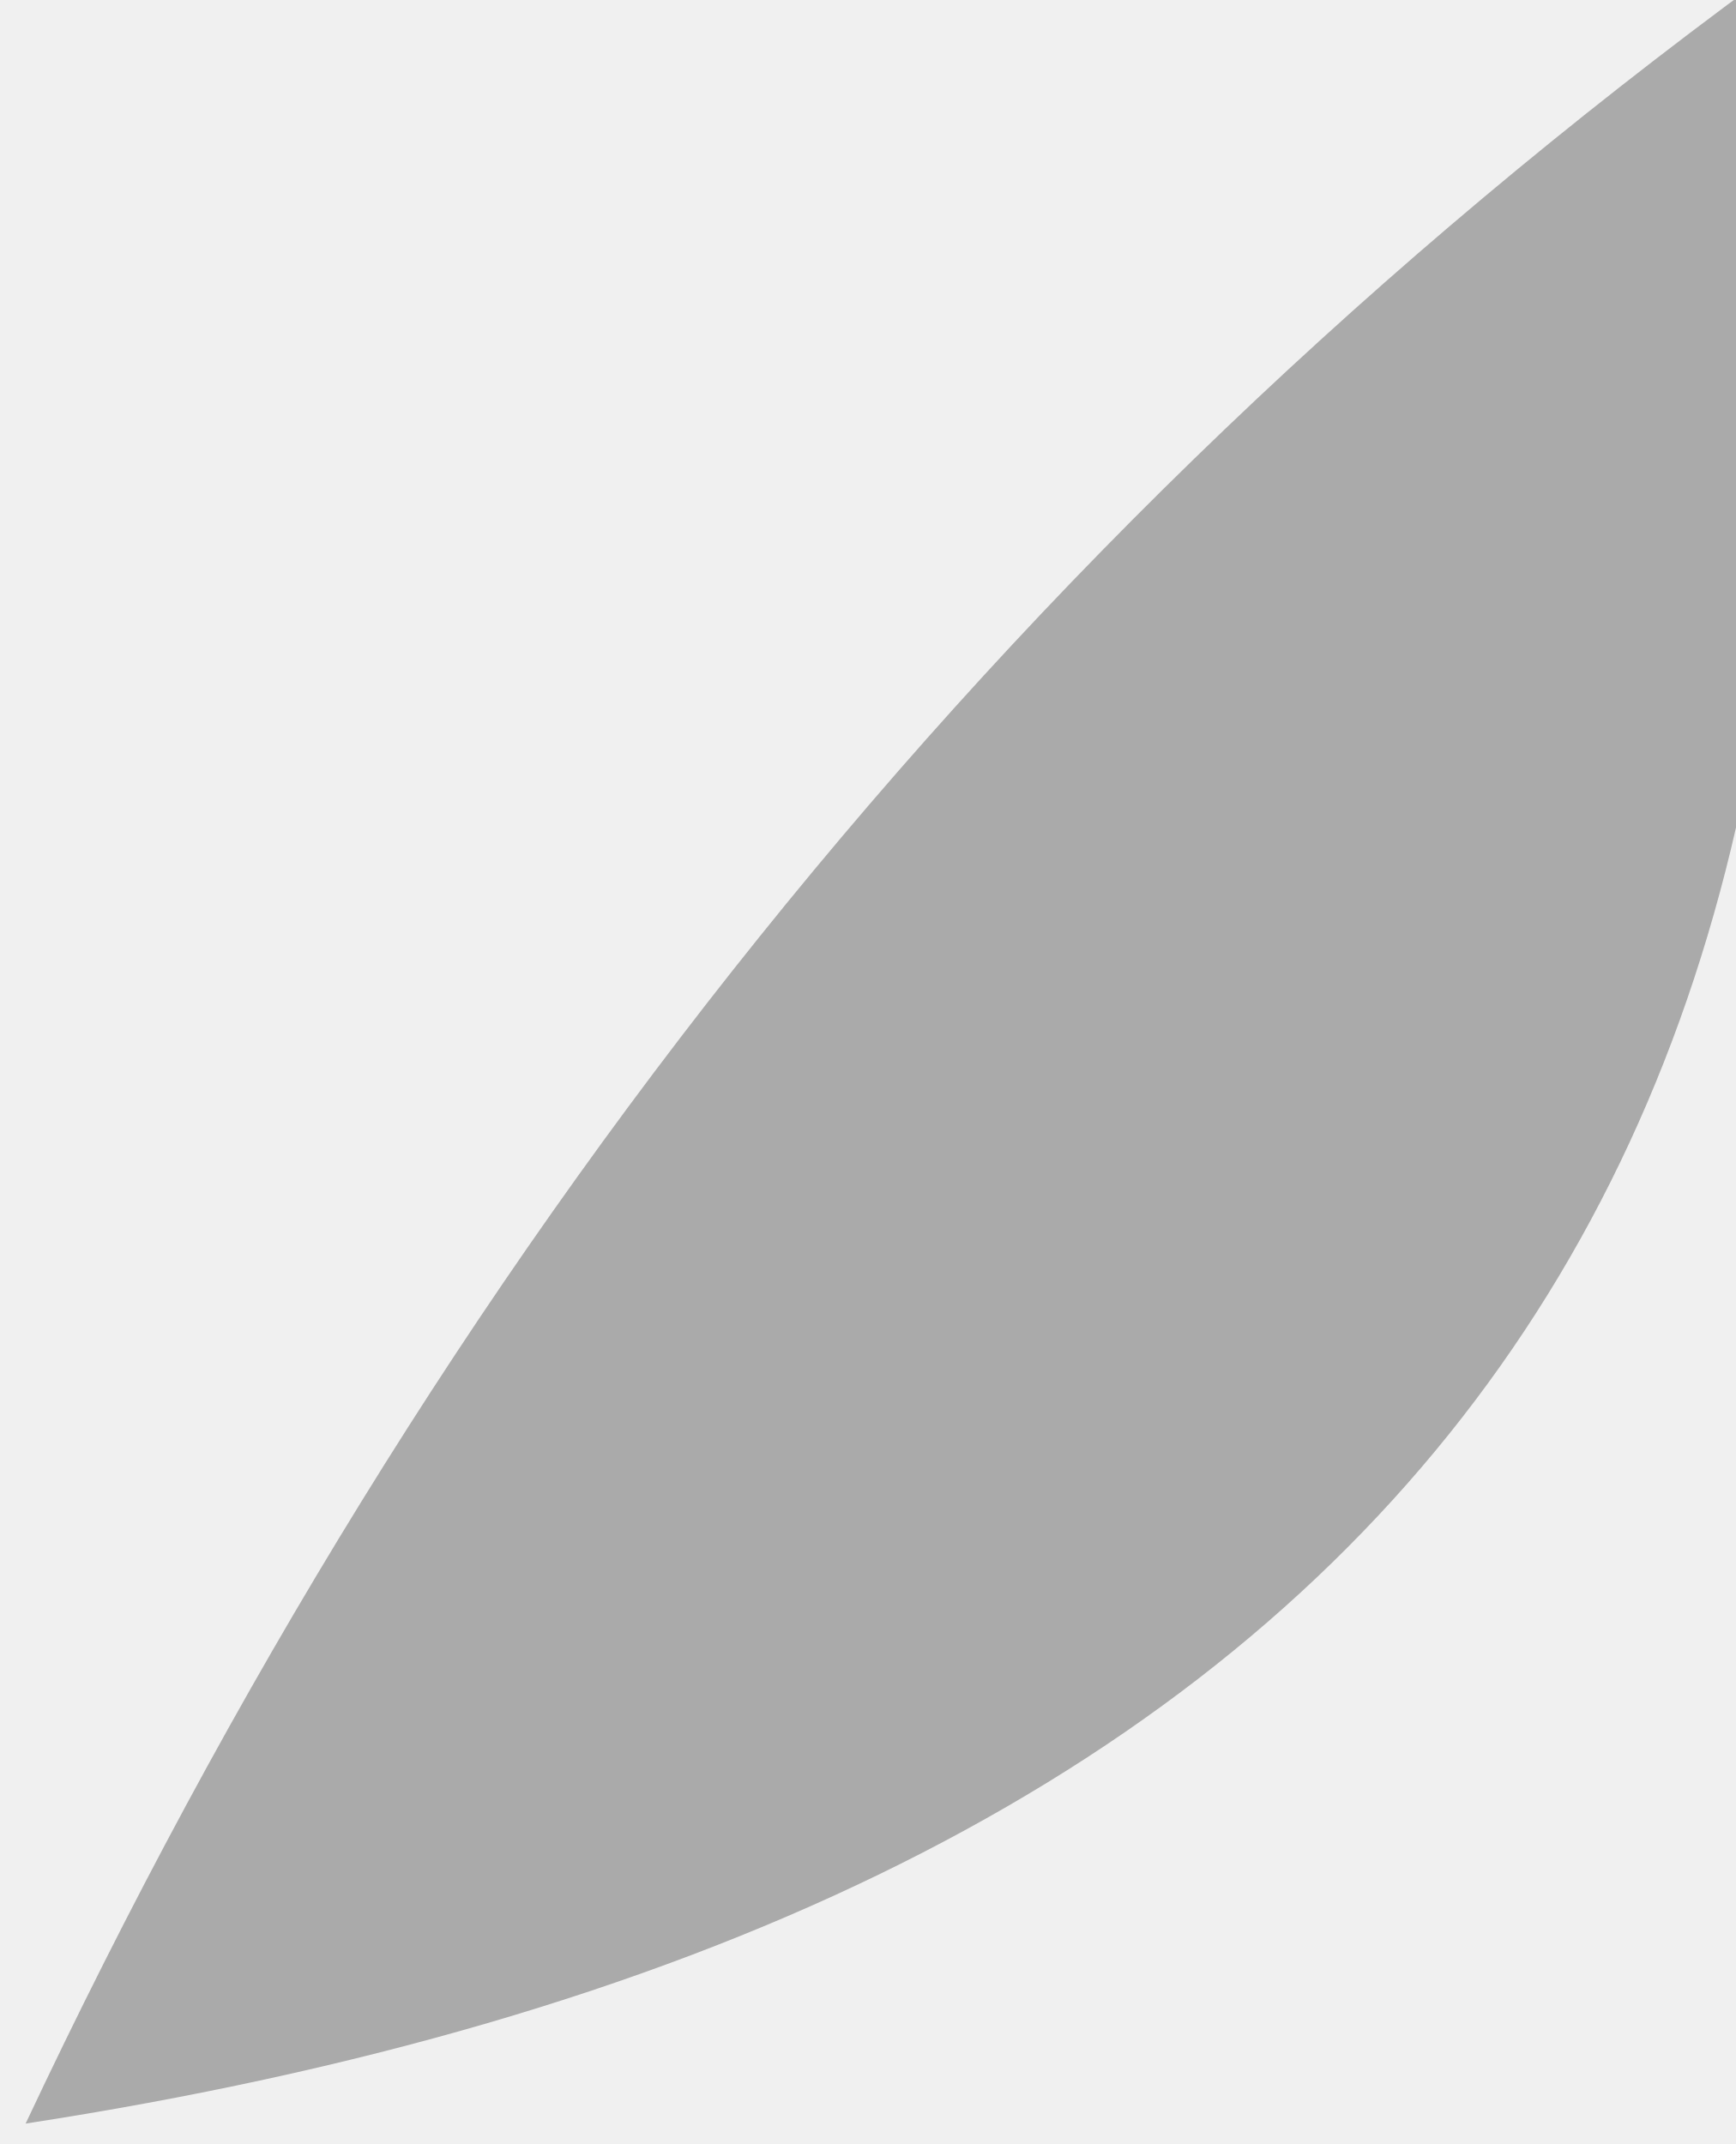
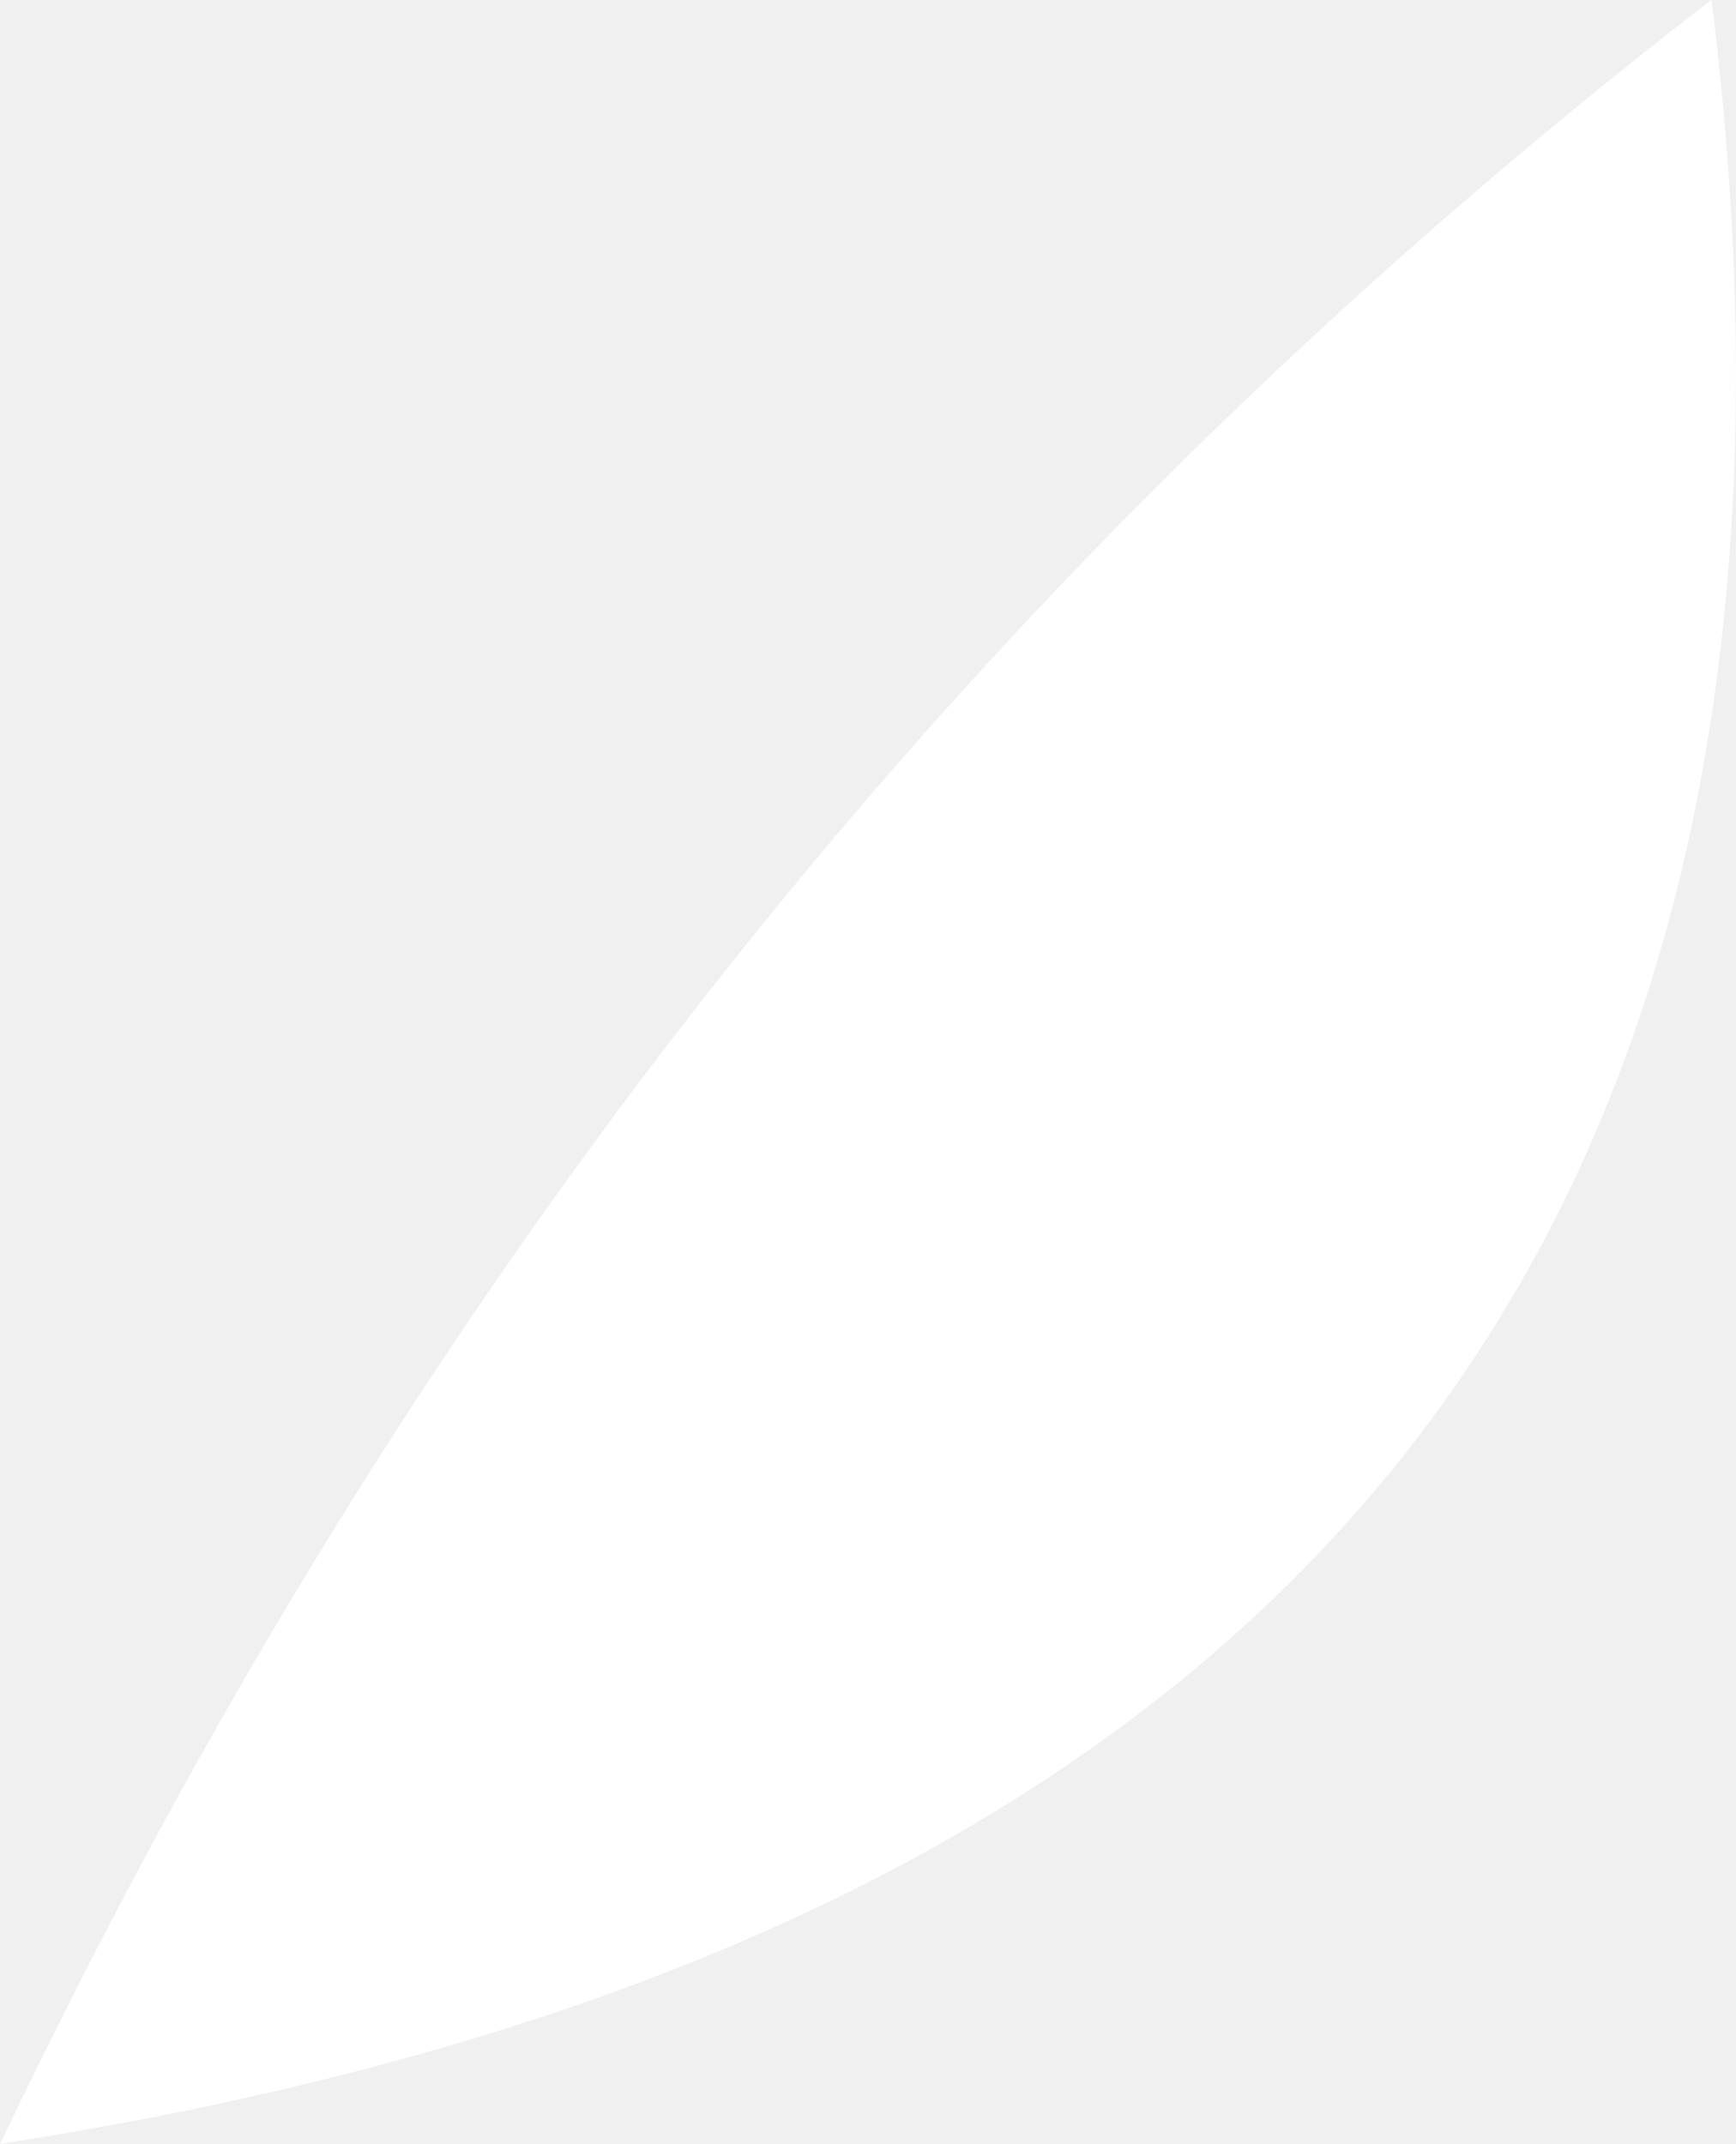
- <svg xmlns="http://www.w3.org/2000/svg" width="0.034mm" height="0.042mm" viewBox="0 0 0.034 0.042" version="1.1" id="svg7070">
+ <svg xmlns="http://www.w3.org/2000/svg" width="3.4mm" height="4.2mm" viewBox="0 0 3.4 4.2" version="1.1" id="svg7070">
  <defs id="defs7064" />
-   <g id="layer1" transform="translate(-186.4825,-25.8834)">
-     <path style="fill:#aaaaaa;stroke-width:0.265" id="mc" d="m 186.483,25.925 c 0.008,-0.017 0.019,-0.031 0.034,-0.042 0.003,0.024 -0.008,0.038 -0.034,0.042 z" />
+   <g id="layer1" transform="translate(-186.4825,-21.72547)">
+     <path style="fill:#ffffff;stroke-width:26.289" id="mc" d="m 186.483,25.925 c 0.791,-1.664 1.879,-3.064 3.352,-4.2 0.297,2.404 -0.791,3.804 -3.352,4.2 z" />
  </g>
</svg>
